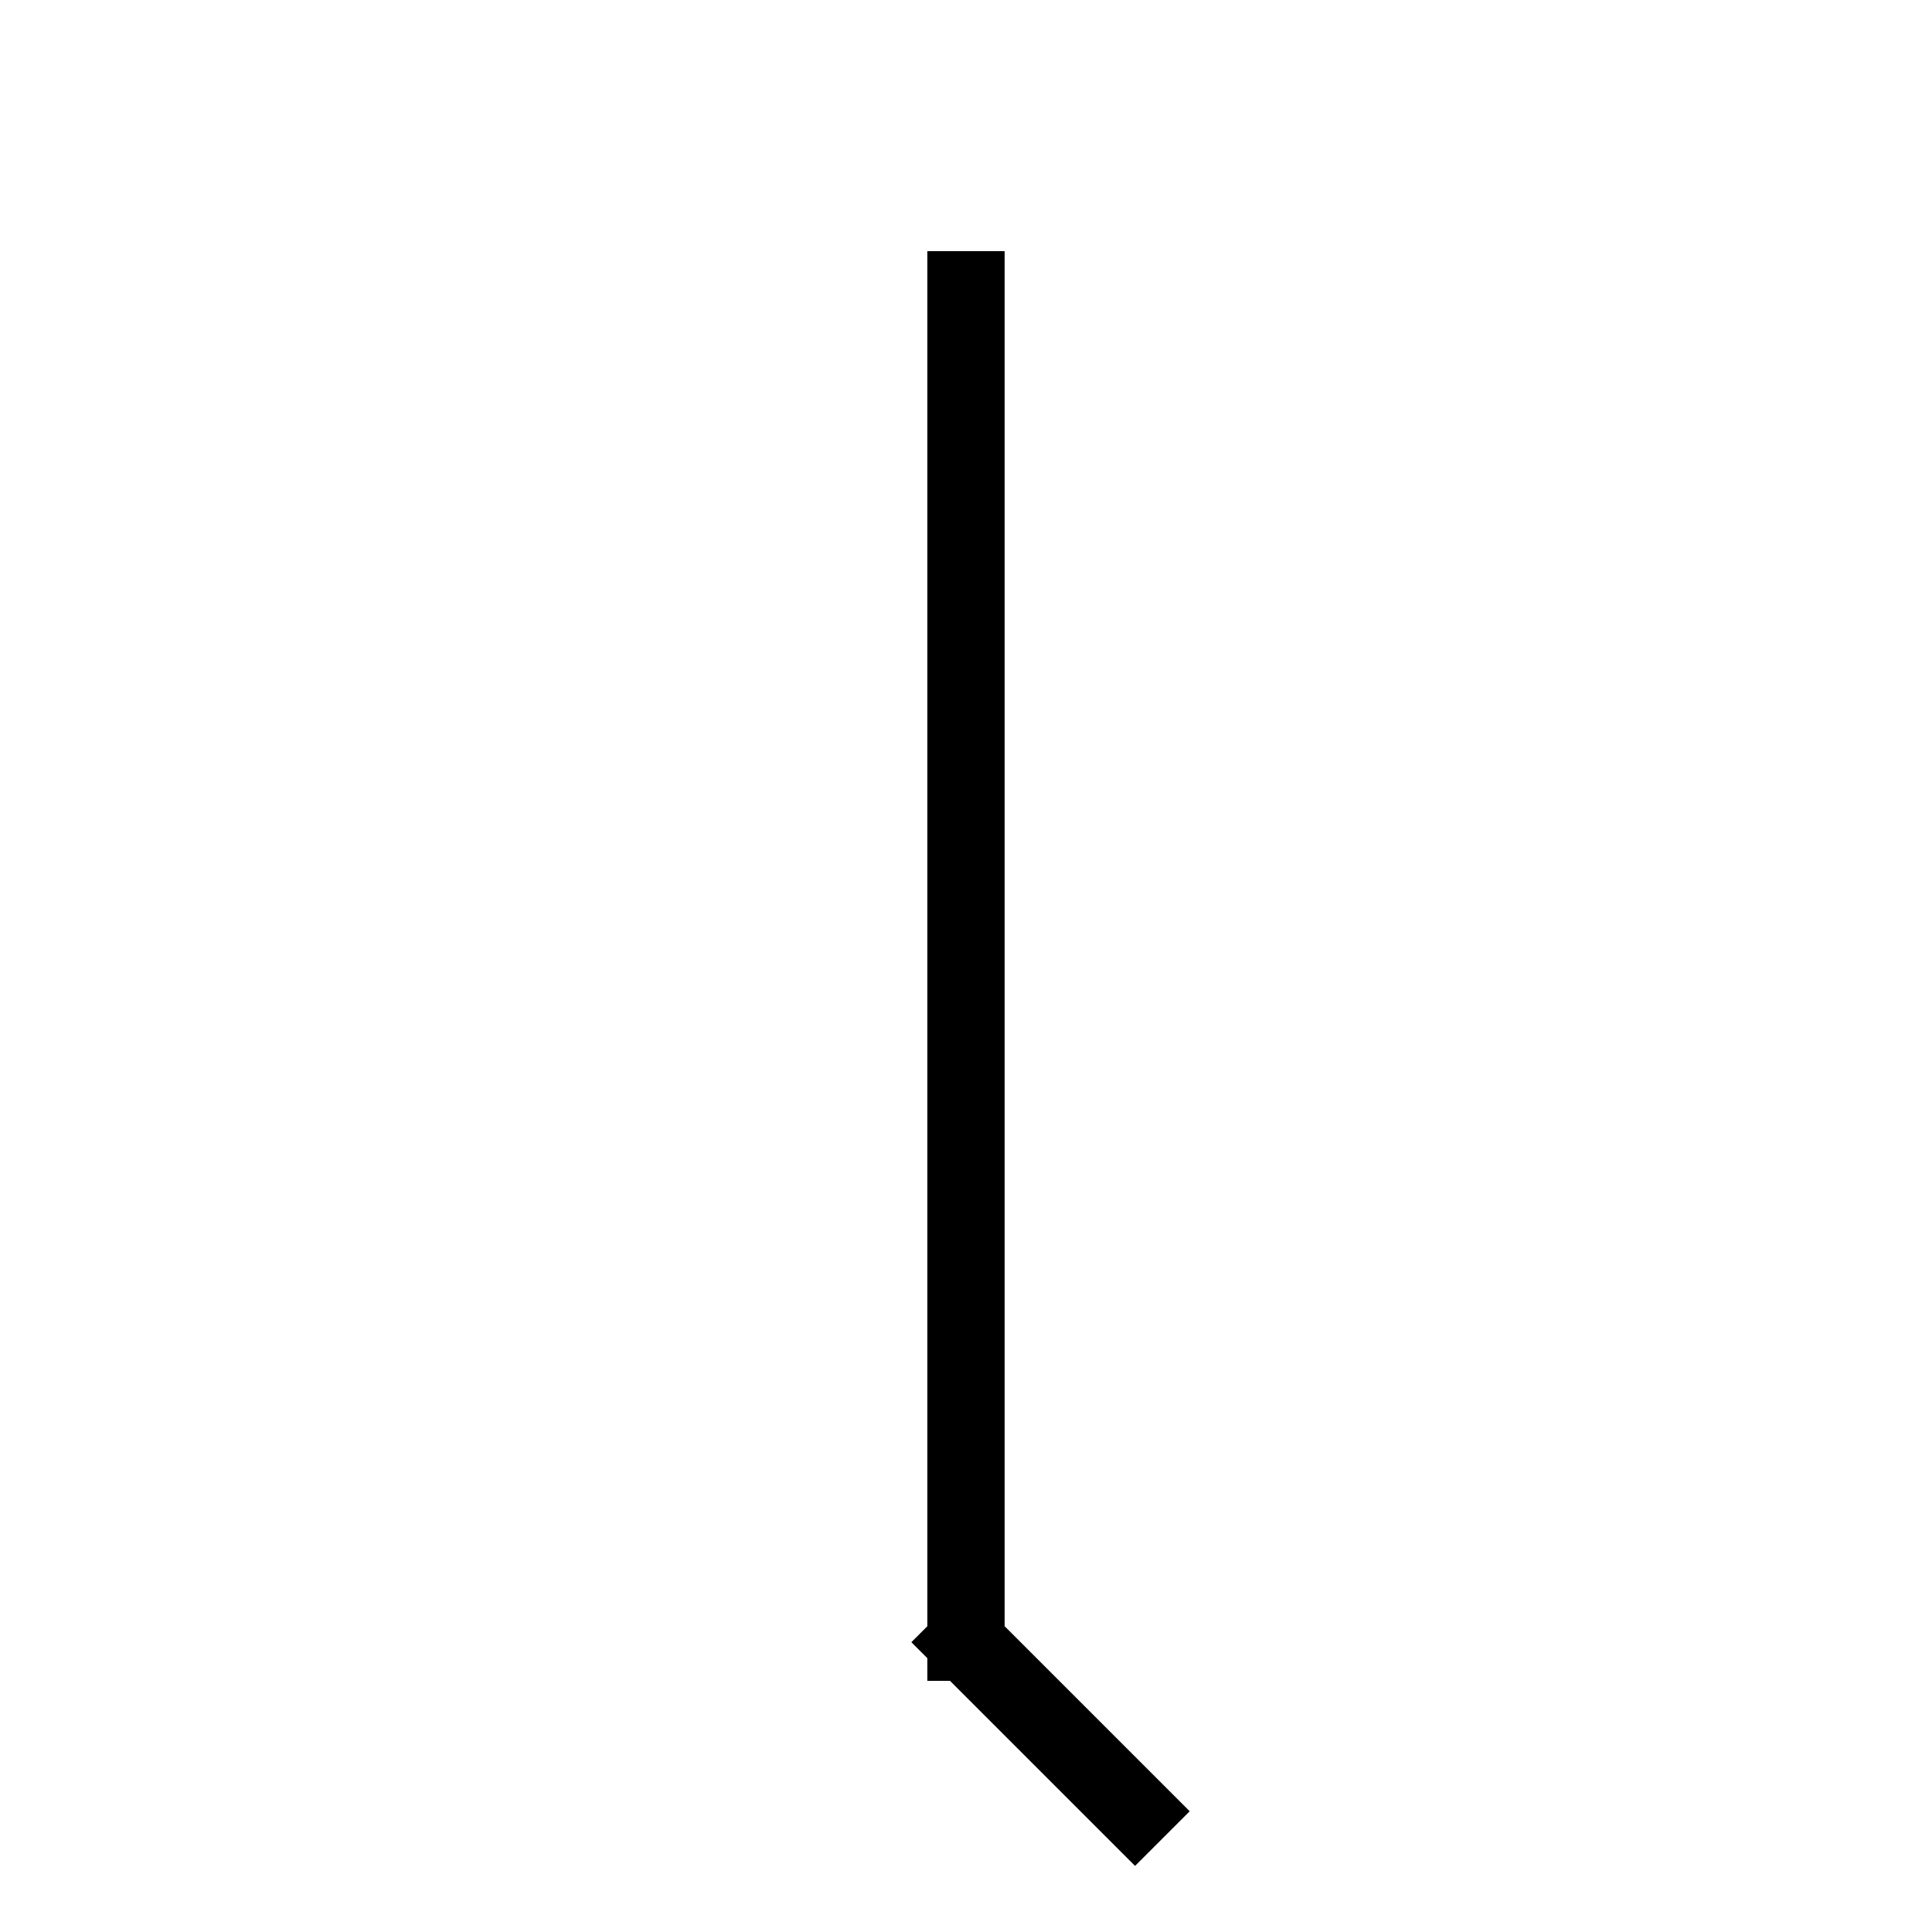
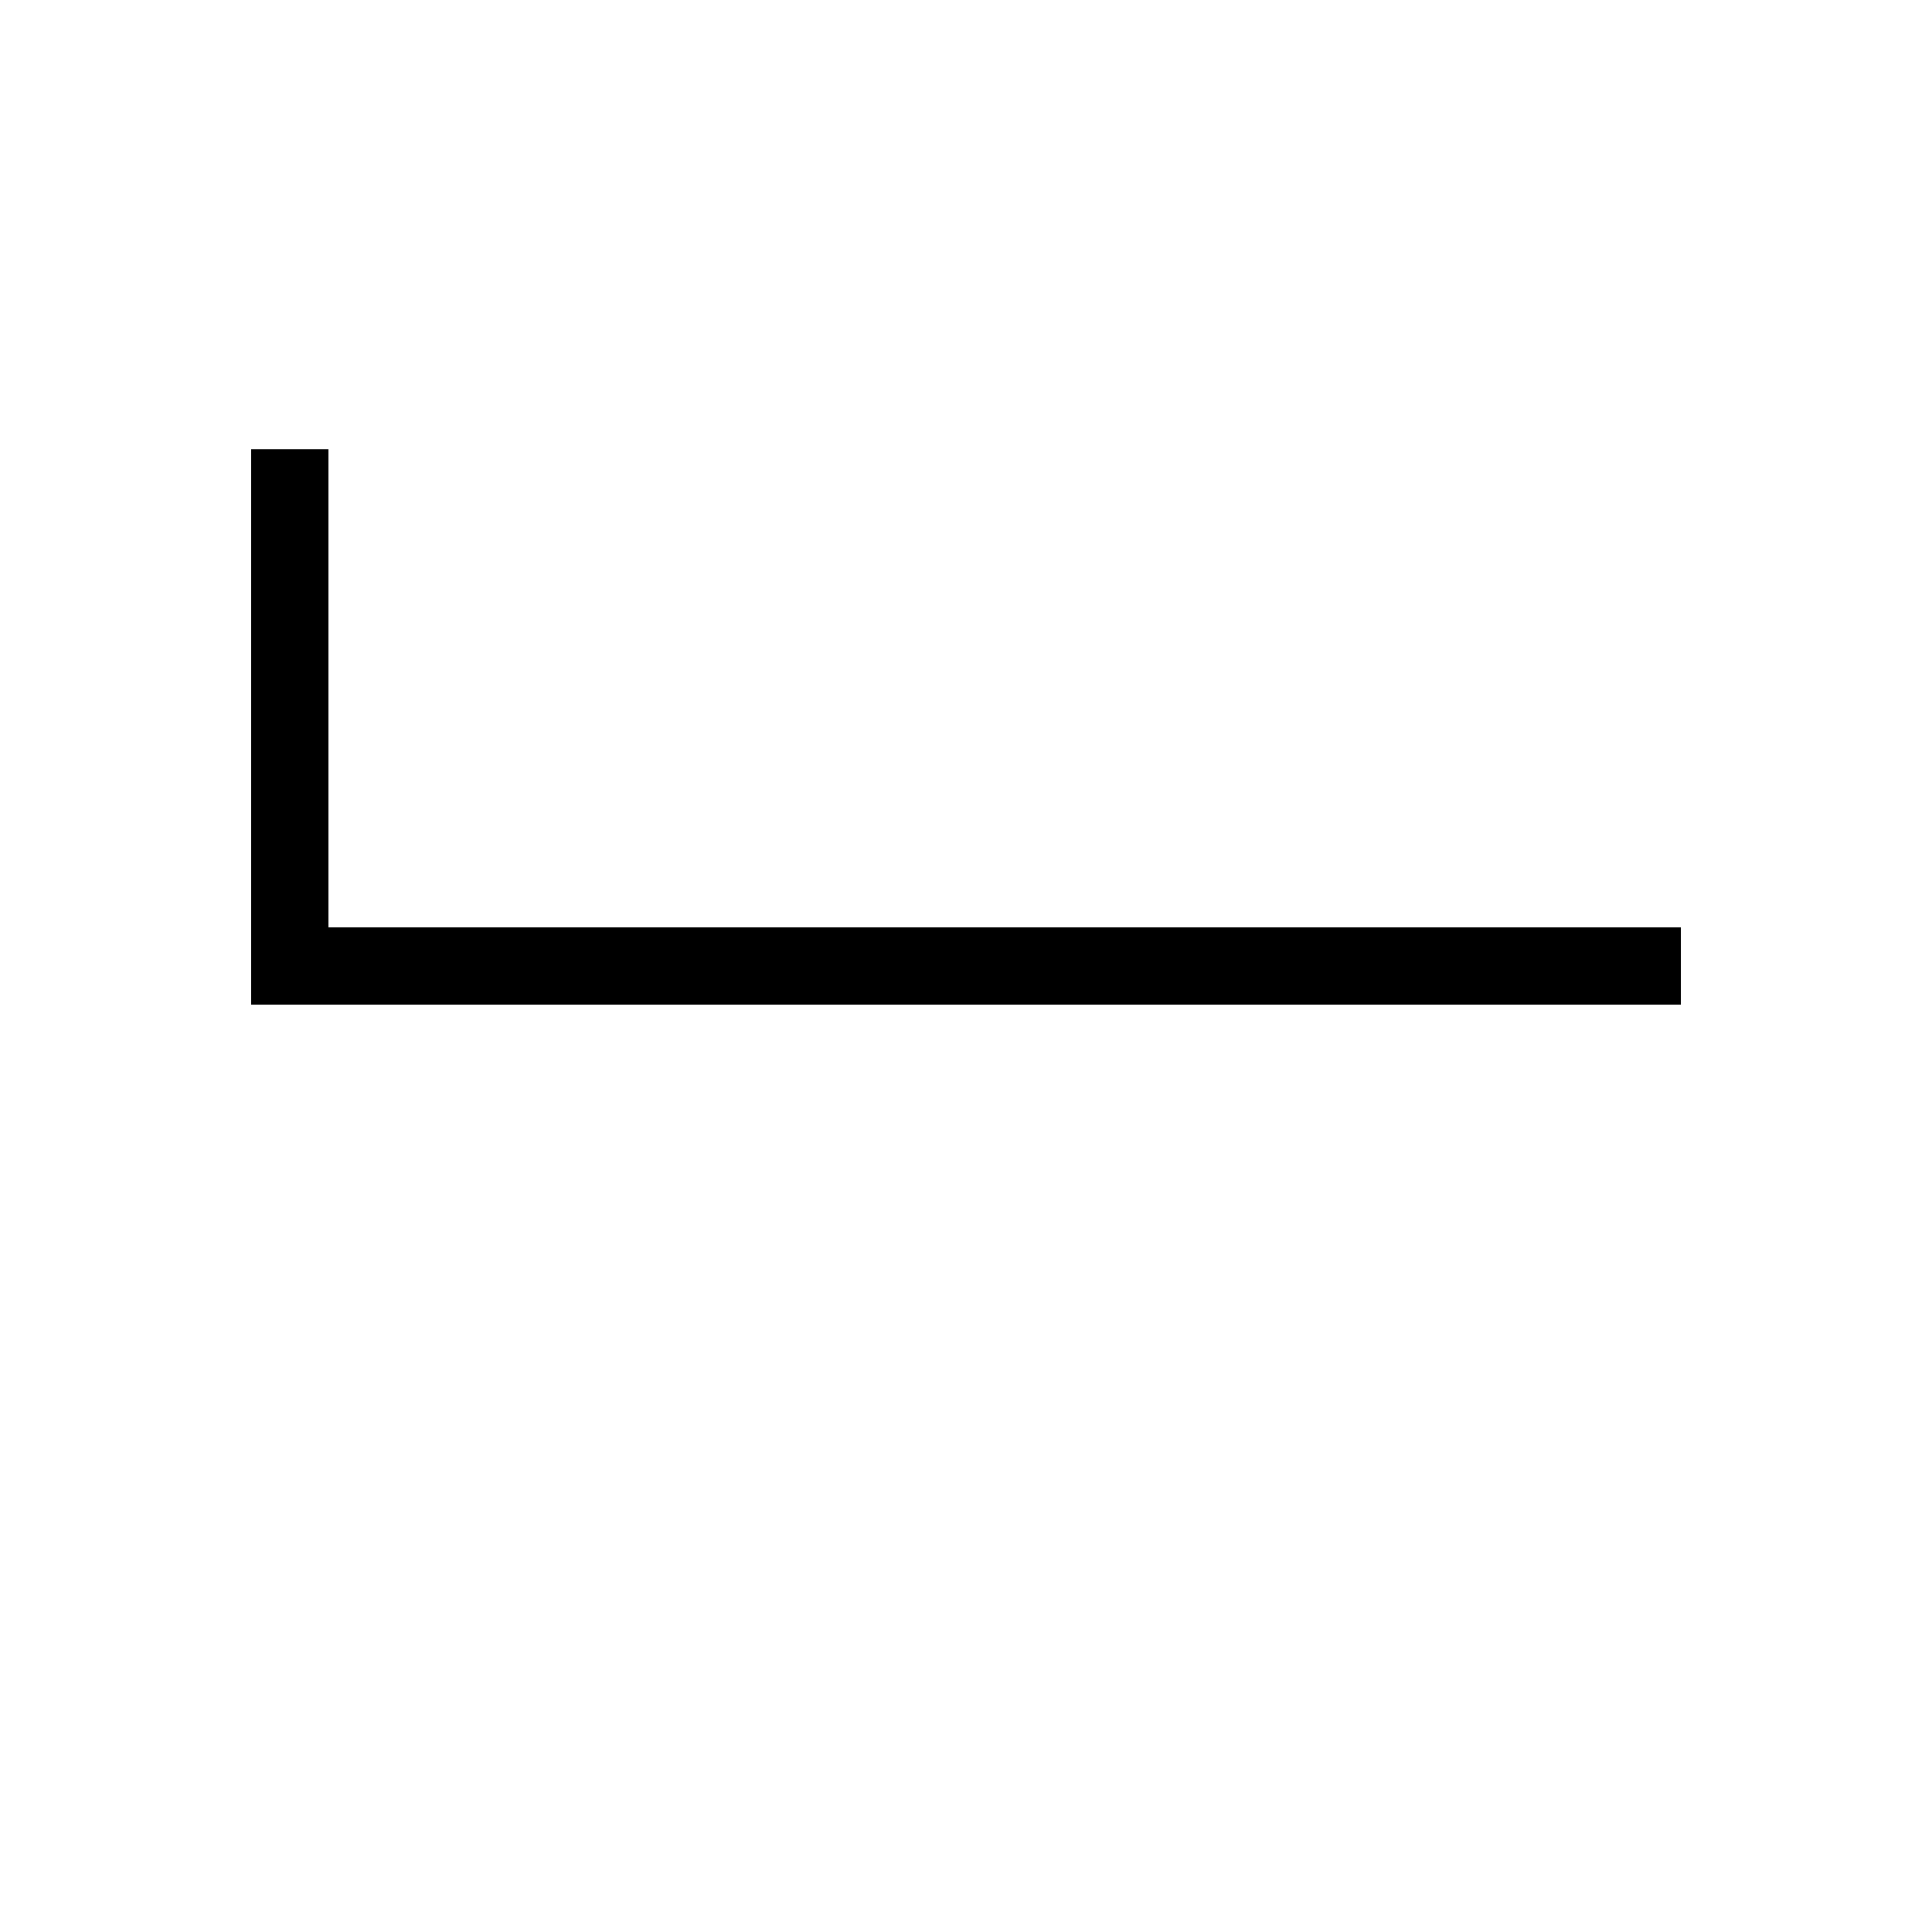
<svg xmlns="http://www.w3.org/2000/svg" viewBox="0 0 100 100" width="100" height="100">
-   <line x1="50" y1="15" x2="50" y2="85" stroke="black" stroke-width="4" stroke-linecap="square" />
-   <line x1="50" y1="85" x2="58.75" y2="93.75" stroke="black" stroke-width="4" stroke-linecap="square" />
+   <line x1="15" y1="50" x2="85" y2="50" stroke="black" stroke-width="4" stroke-linecap="square" />
+   <line x1="15" y1="50" x2="15" y2="25.25" stroke="black" stroke-width="4" stroke-linecap="square" />
</svg>
